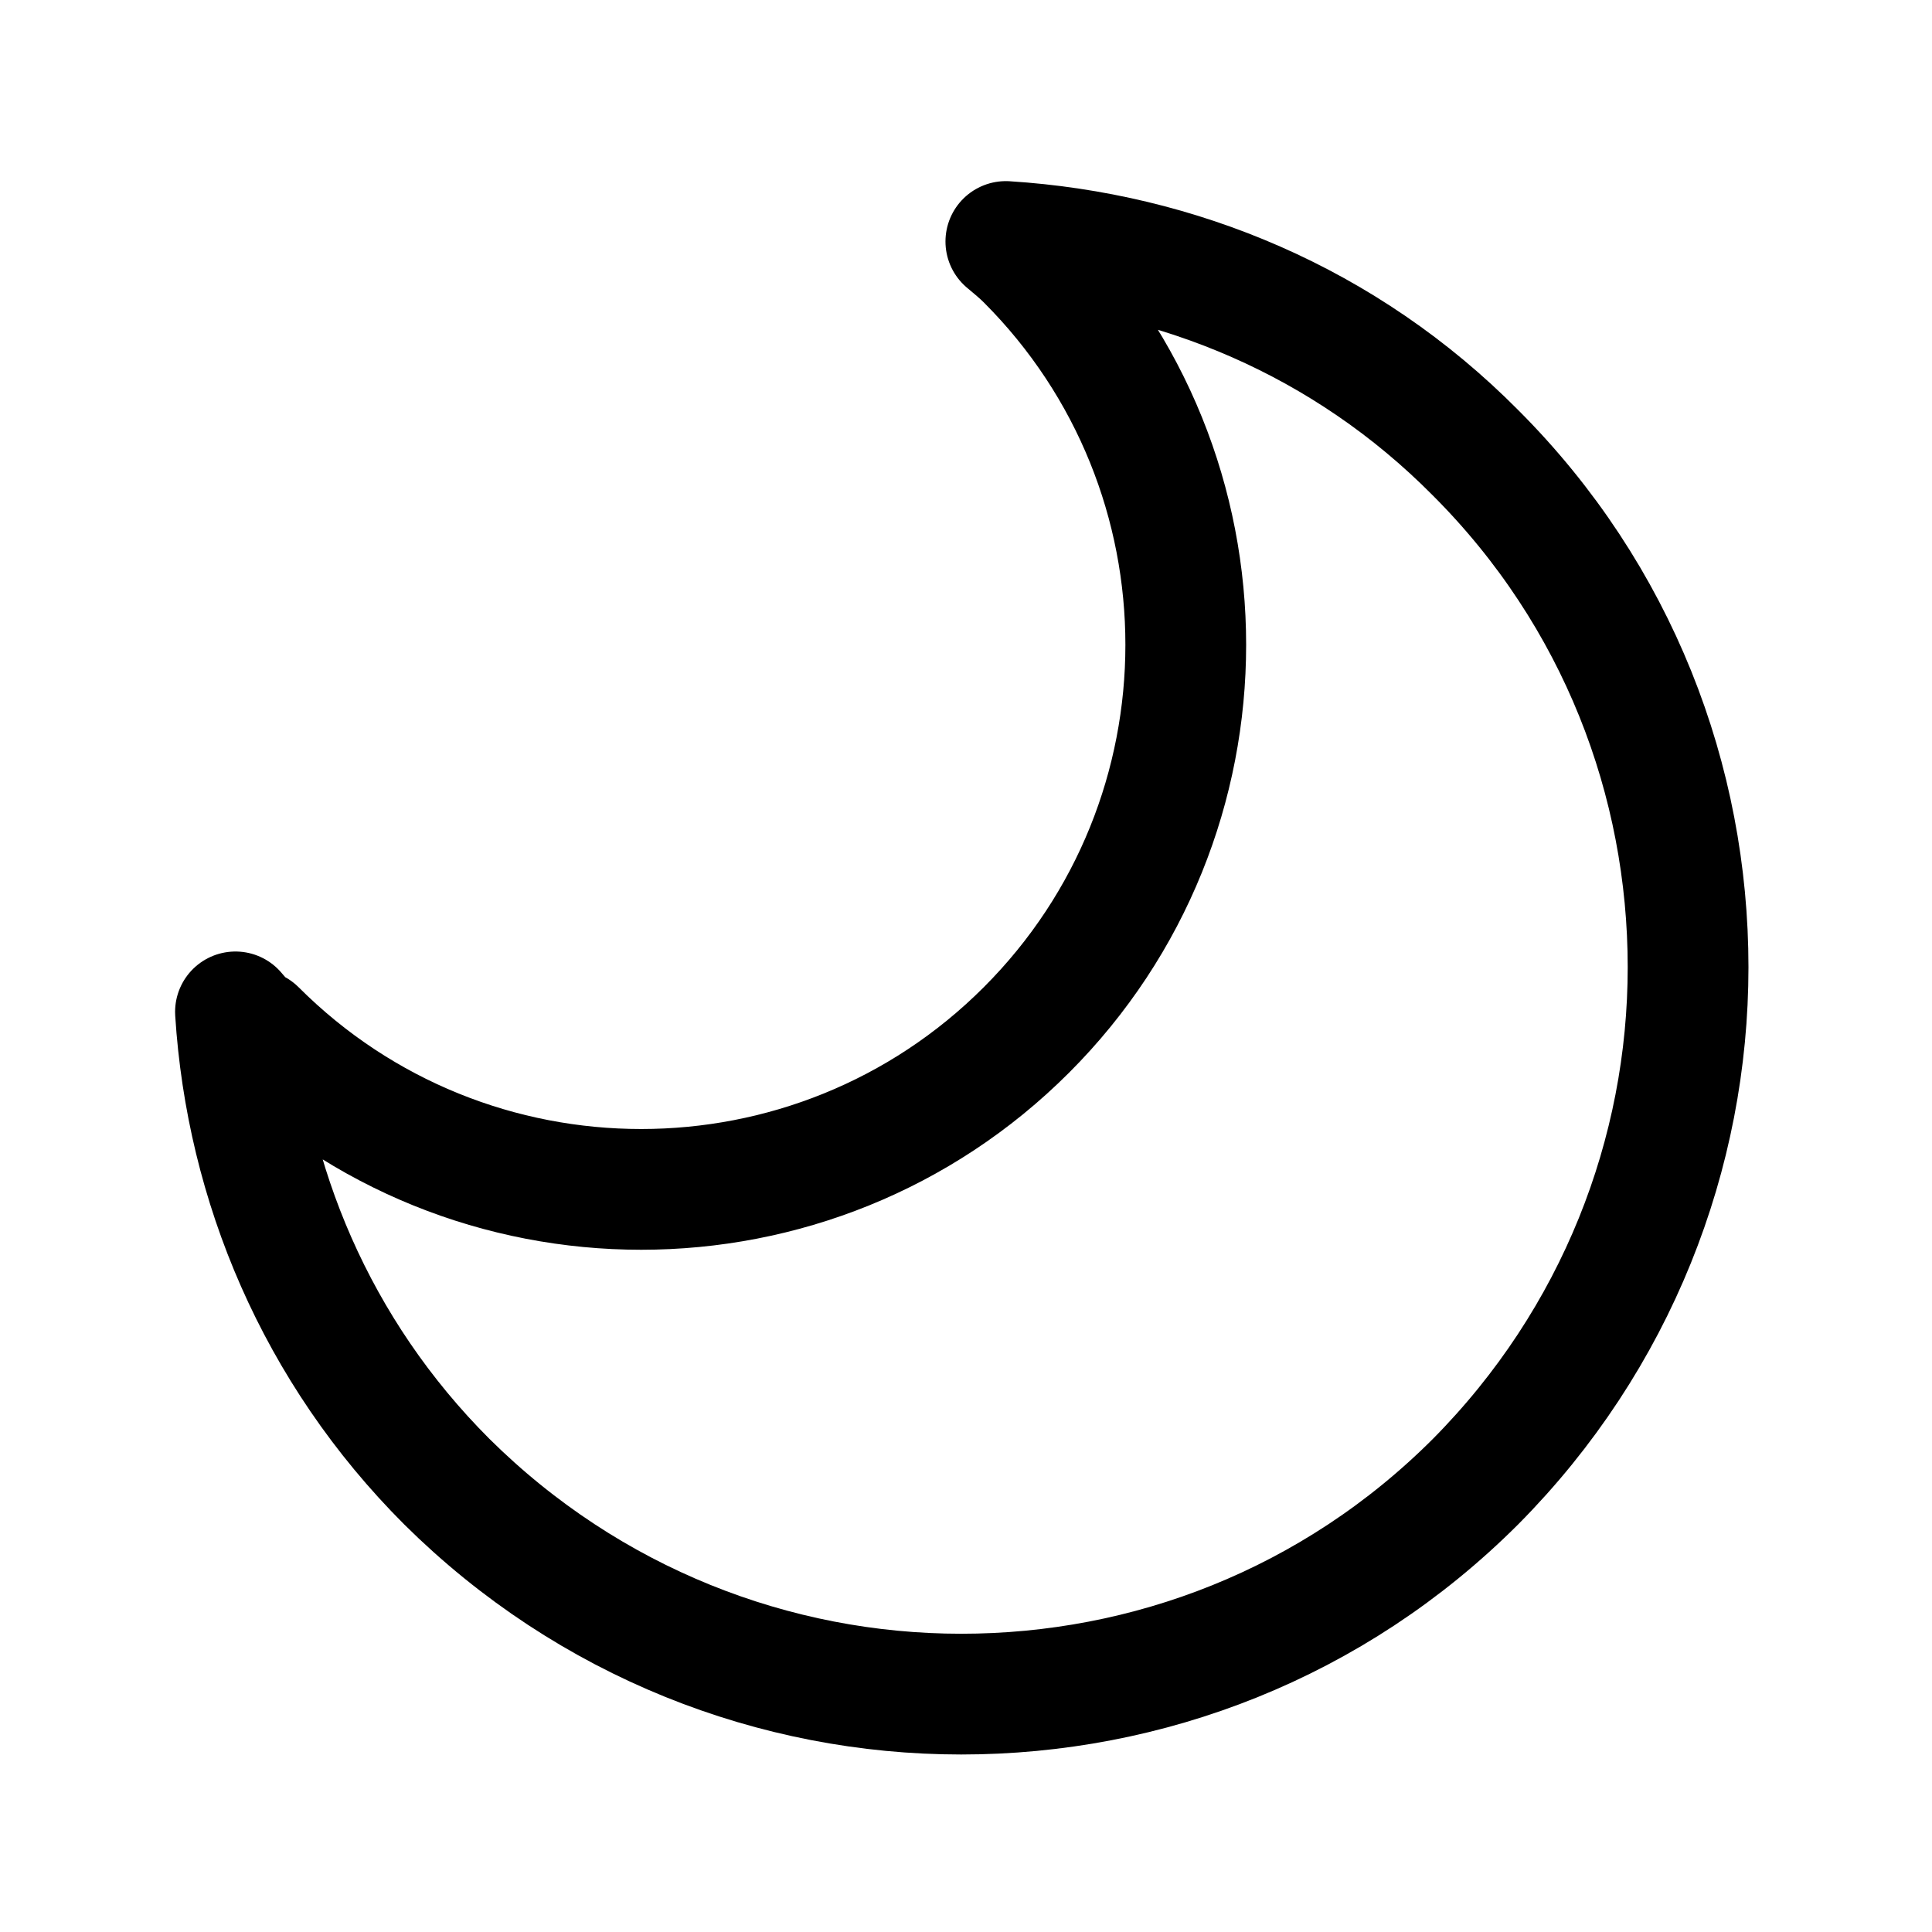
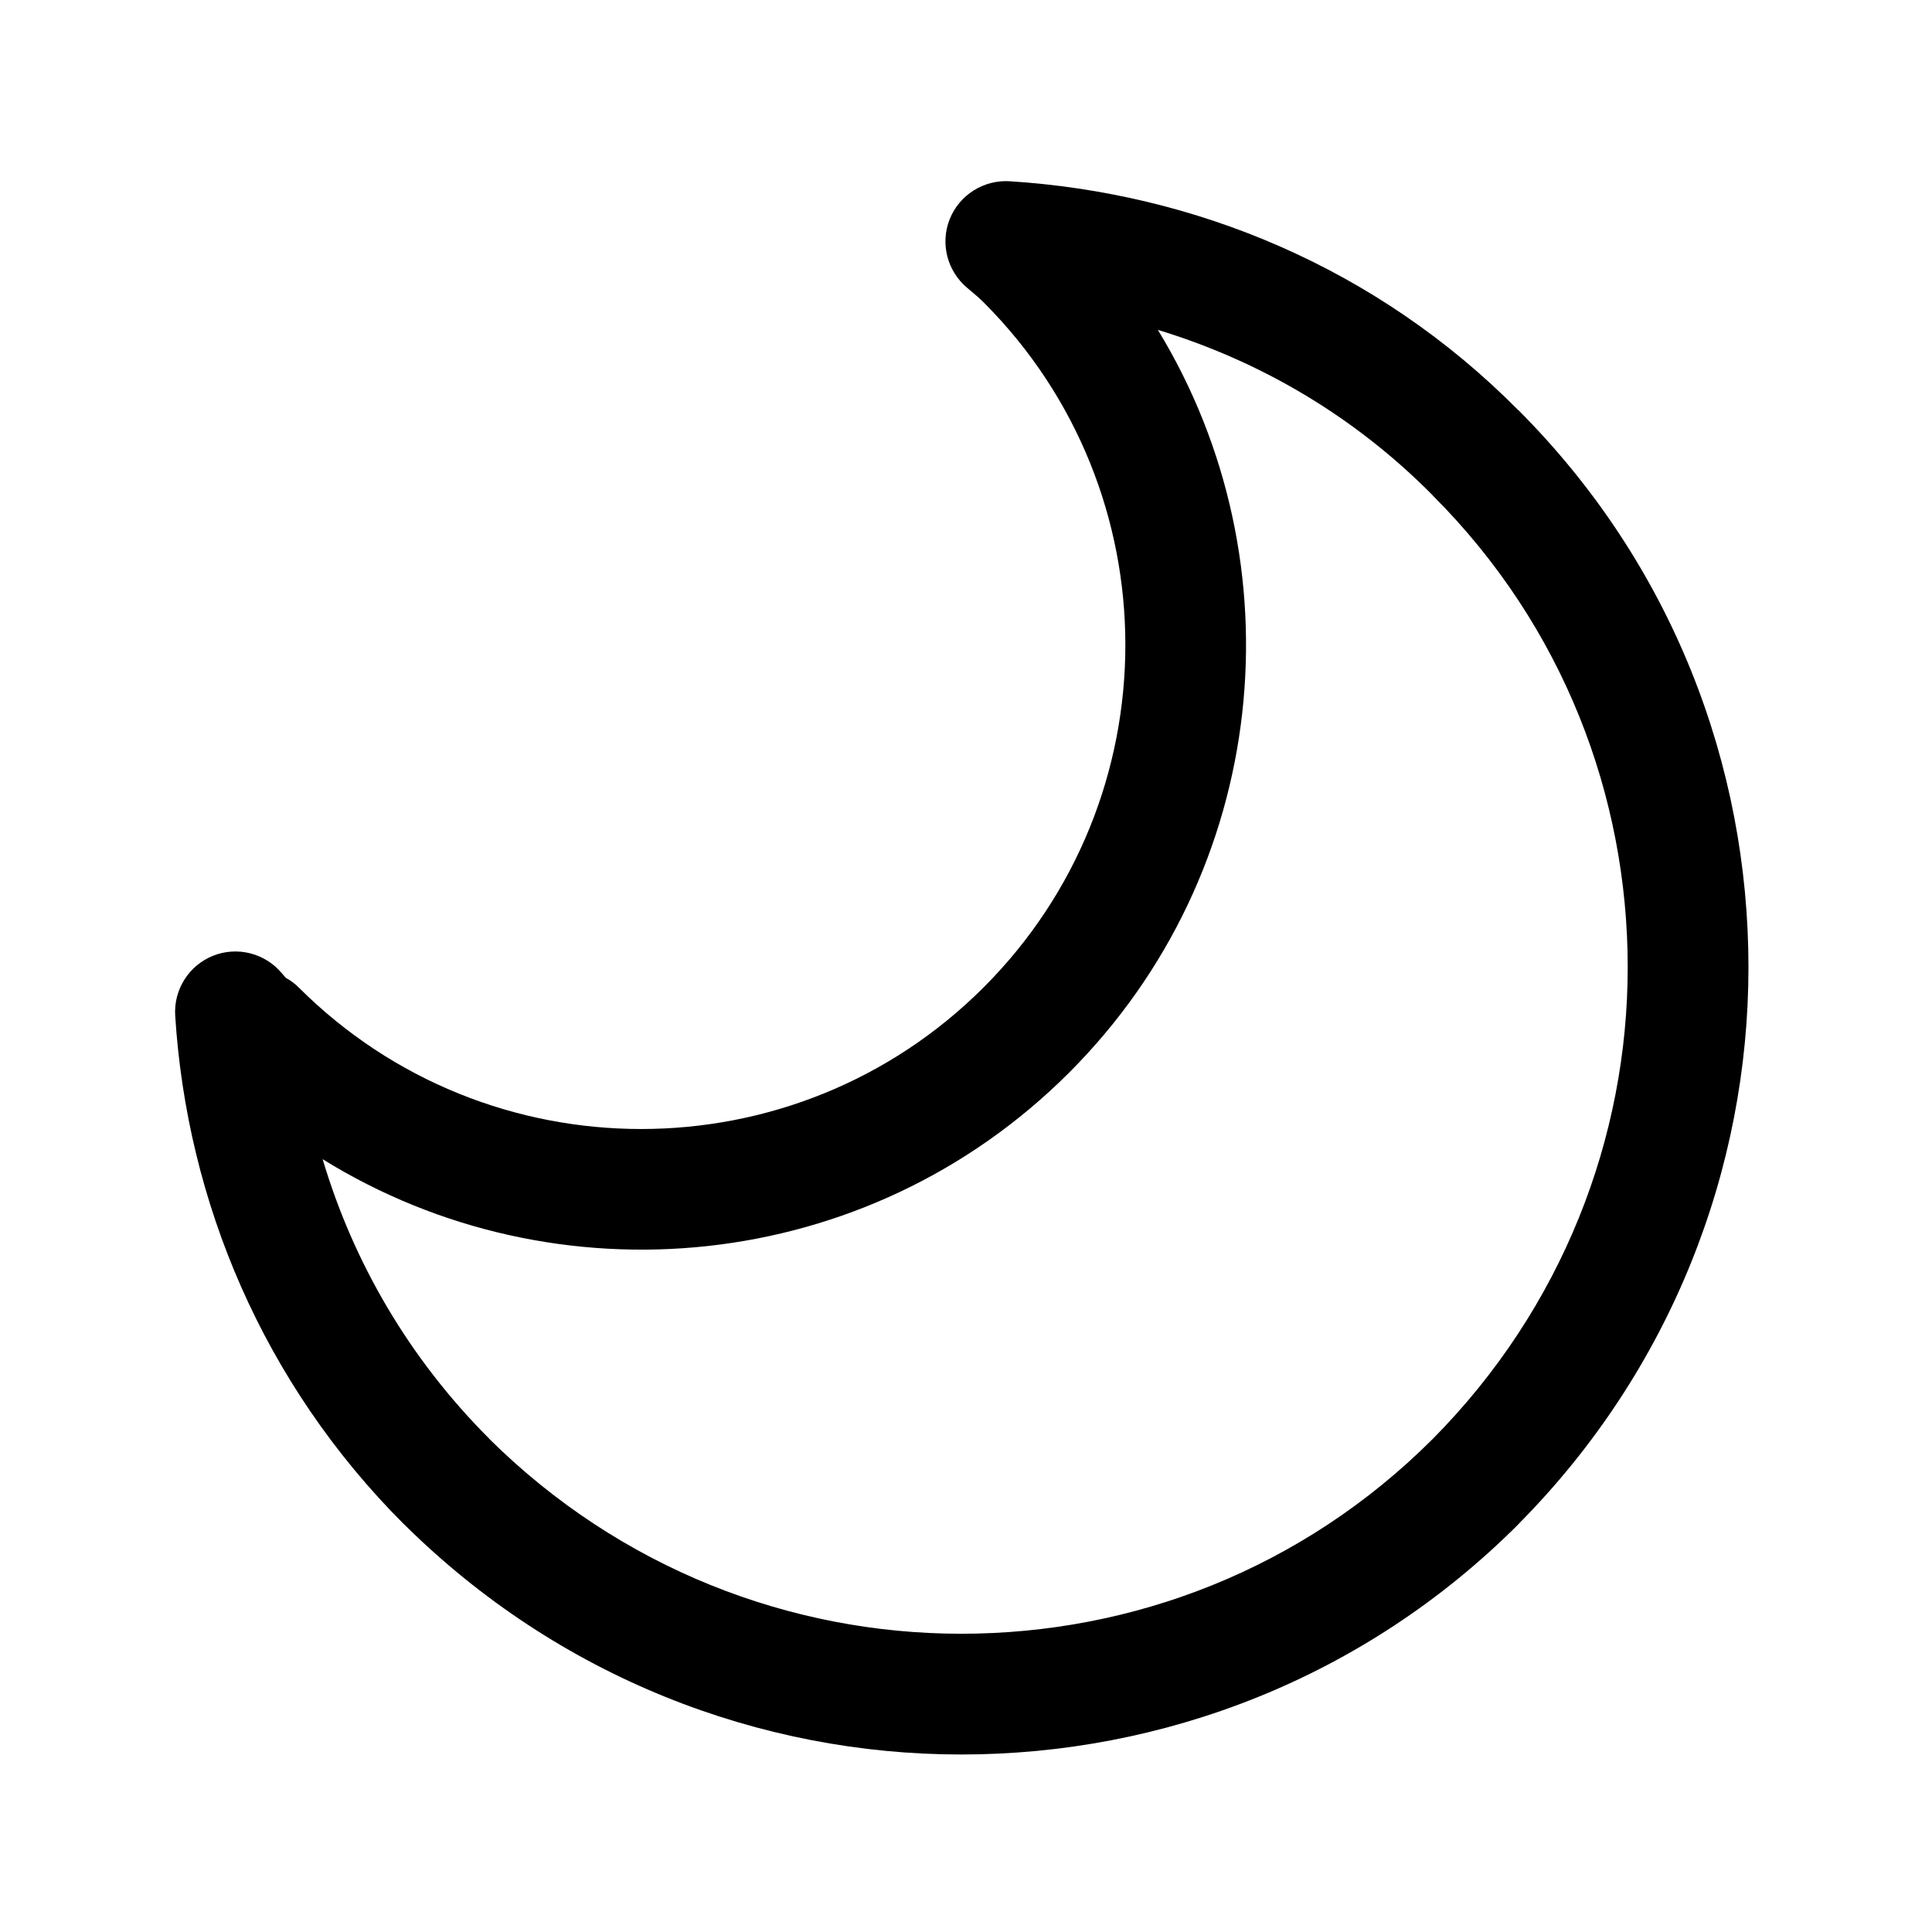
<svg xmlns="http://www.w3.org/2000/svg" width="16" height="16" viewBox="0 0 16 16" fill="none">
-   <path d="M2.12 8.53C3.88 10.29 6.74 10.29 8.5 8.53C10.26 6.77 10.26 3.91 8.5 2.15C8.45 2.1 8.39 2.05 8.33 2C9.75 2.09 11.14 2.66 12.22 3.75C13.4 4.93 13.98 6.47 13.98 8.01C13.98 9.55 13.39 11.09 12.22 12.27C11.04 13.45 9.5 14.03 7.96 14.03C6.42 14.03 4.88 13.44 3.7 12.27C2.62 11.19 2.04 9.8 1.95 8.38C2 8.44 2.05 8.49 2.1 8.55L2.12 8.53Z" stroke="black" stroke-linecap="round" stroke-linejoin="round" />
+   <path d="M13.48 8.01C13.48 6.596 12.947 5.185 11.866 4.104L11.865 4.102C11.208 3.438 10.424 2.986 9.589 2.732C10.765 4.661 10.521 7.216 8.853 8.884C7.177 10.56 4.604 10.797 2.672 9.6C2.925 10.45 3.385 11.248 4.053 11.916H4.052C5.136 12.99 6.548 13.53 7.96 13.53C9.374 13.53 10.784 12.998 11.866 11.916C12.939 10.833 13.48 9.421 13.48 8.01ZM14.48 8.01C14.48 9.678 13.841 11.346 12.575 12.622L12.574 12.624C11.296 13.902 9.626 14.53 7.96 14.53C6.292 14.53 4.625 13.89 3.348 12.625L3.346 12.624C2.176 11.454 1.548 9.947 1.451 8.412C1.437 8.196 1.564 7.995 1.765 7.915C1.966 7.835 2.195 7.894 2.334 8.06C2.344 8.072 2.355 8.084 2.367 8.098C2.405 8.119 2.441 8.145 2.473 8.177C4.038 9.741 6.582 9.741 8.146 8.177C9.711 6.612 9.711 4.069 8.146 2.504C8.115 2.473 8.074 2.437 8.01 2.384C7.844 2.245 7.785 2.016 7.865 1.815C7.945 1.615 8.145 1.488 8.361 1.501C9.893 1.598 11.401 2.214 12.573 3.396H12.574C13.852 4.675 14.48 6.344 14.48 8.01Z" fill="black" />
</svg>
